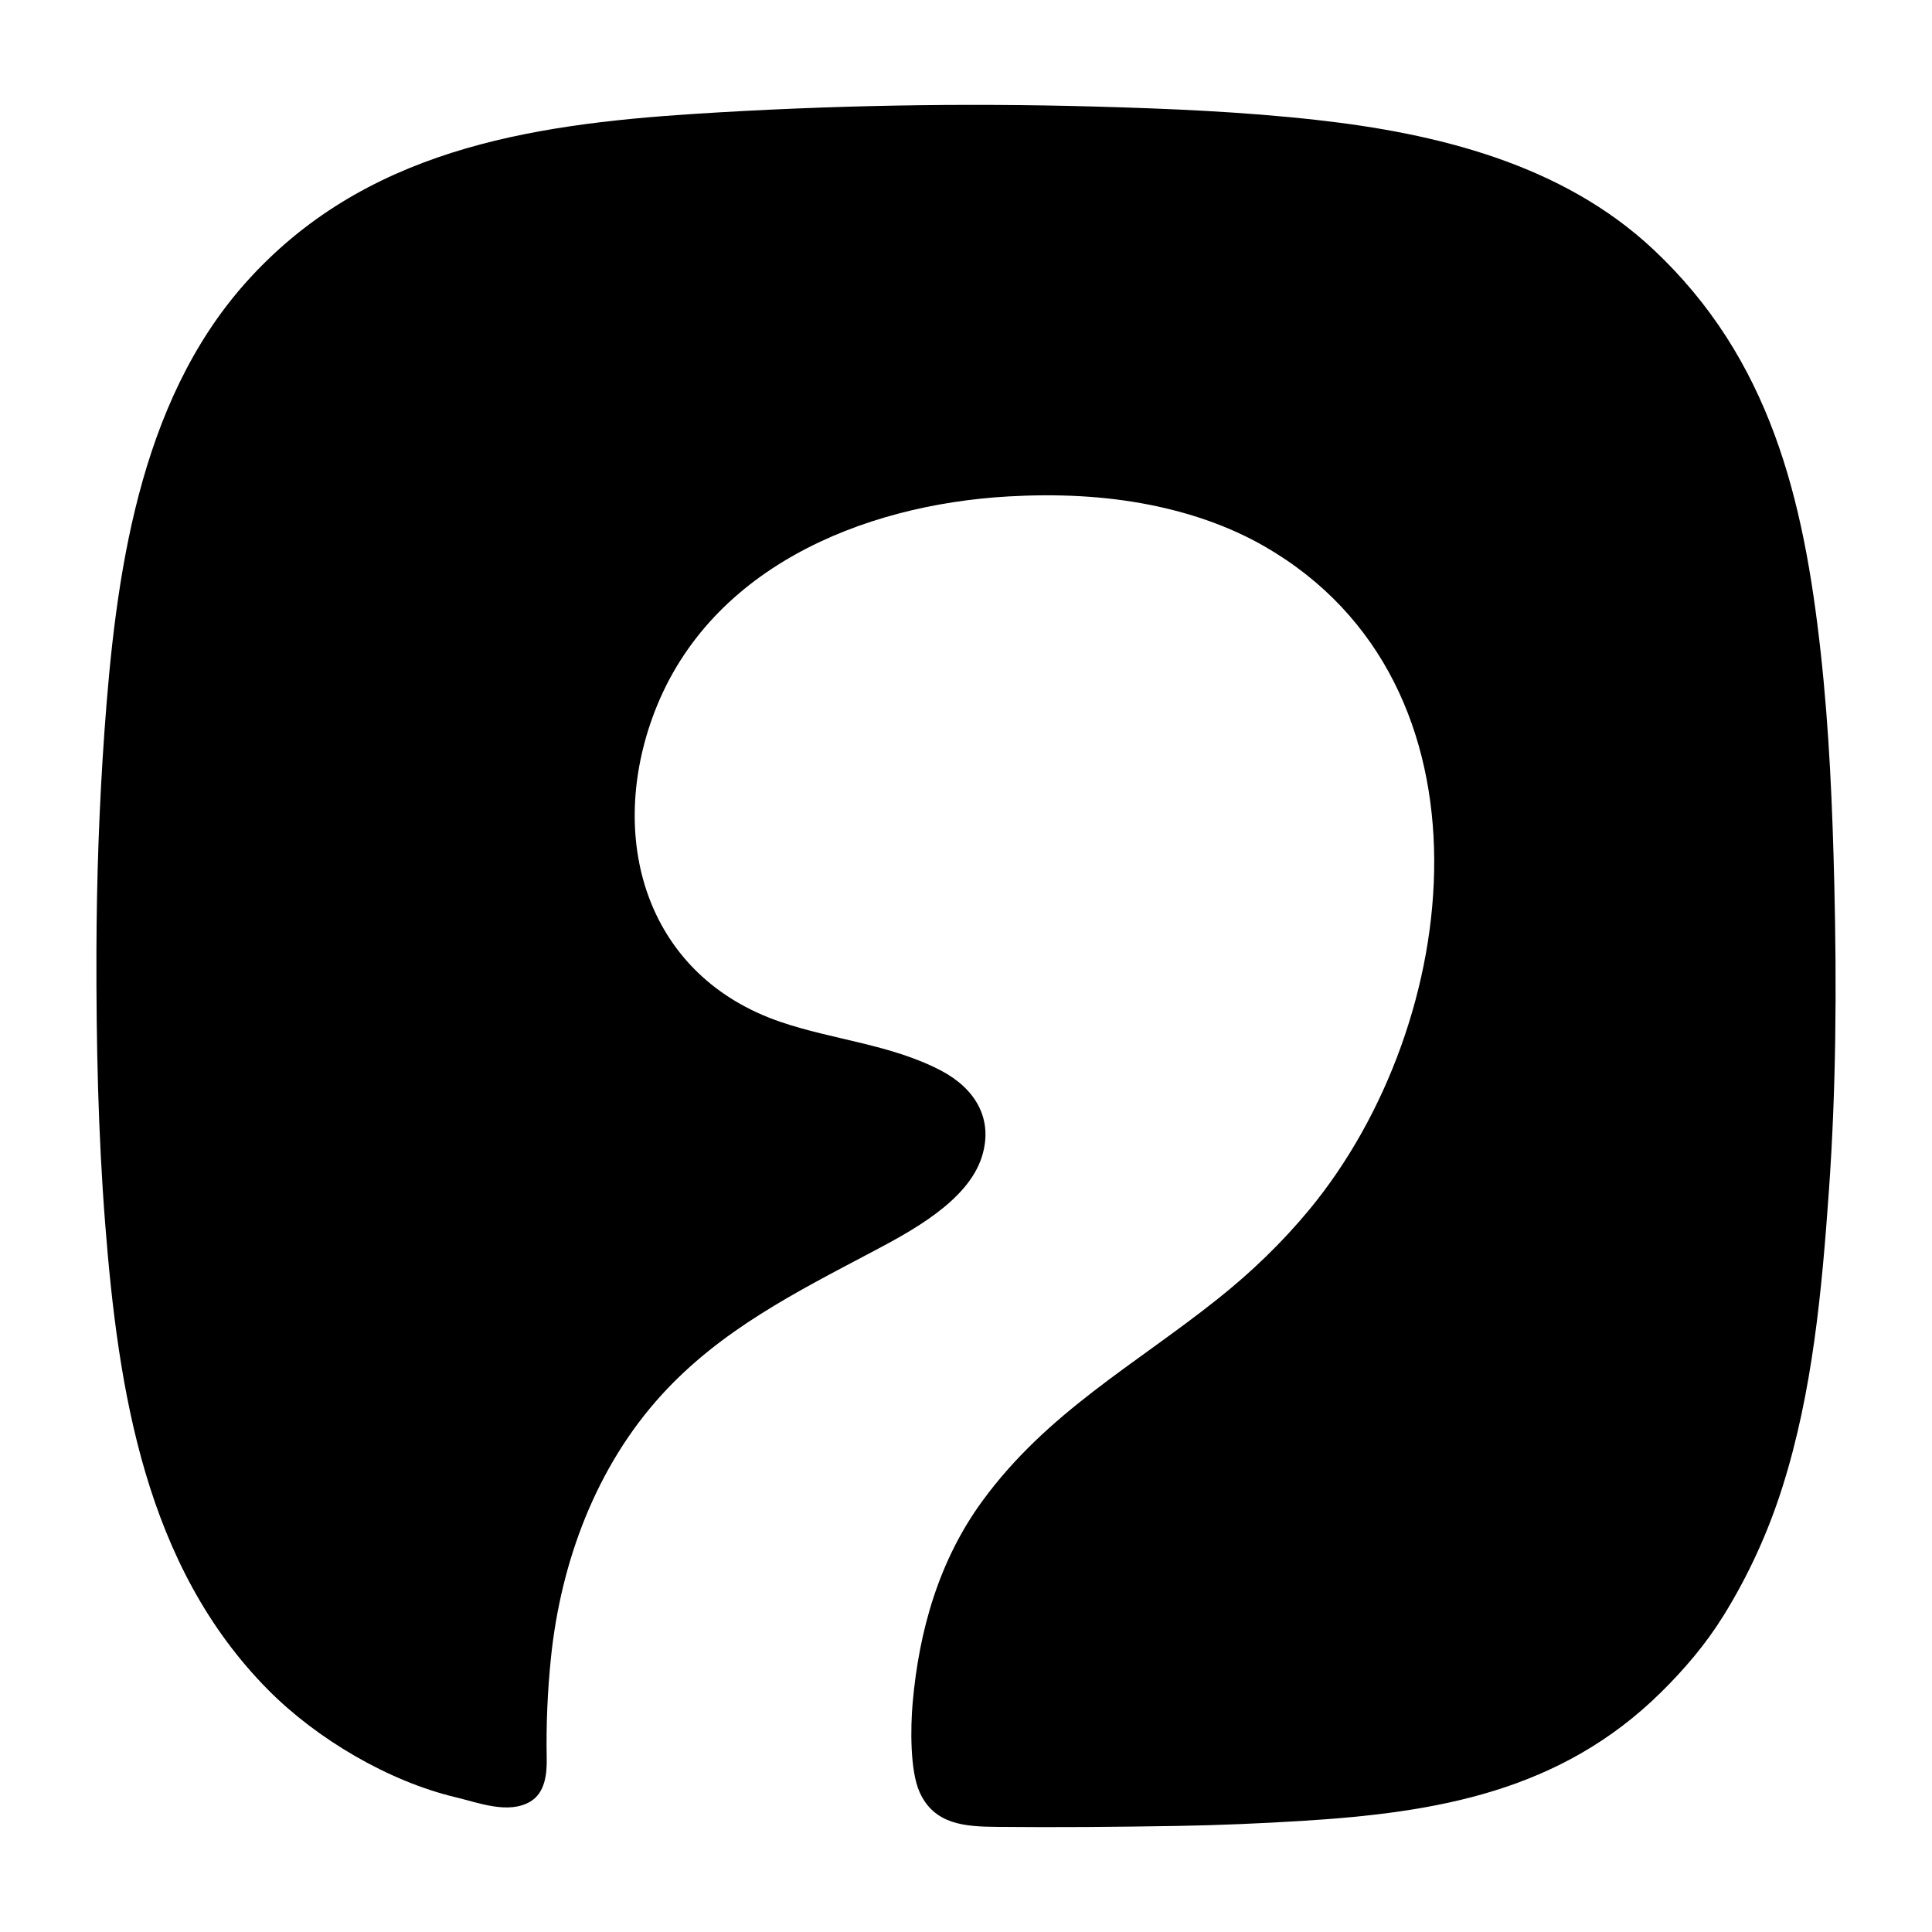
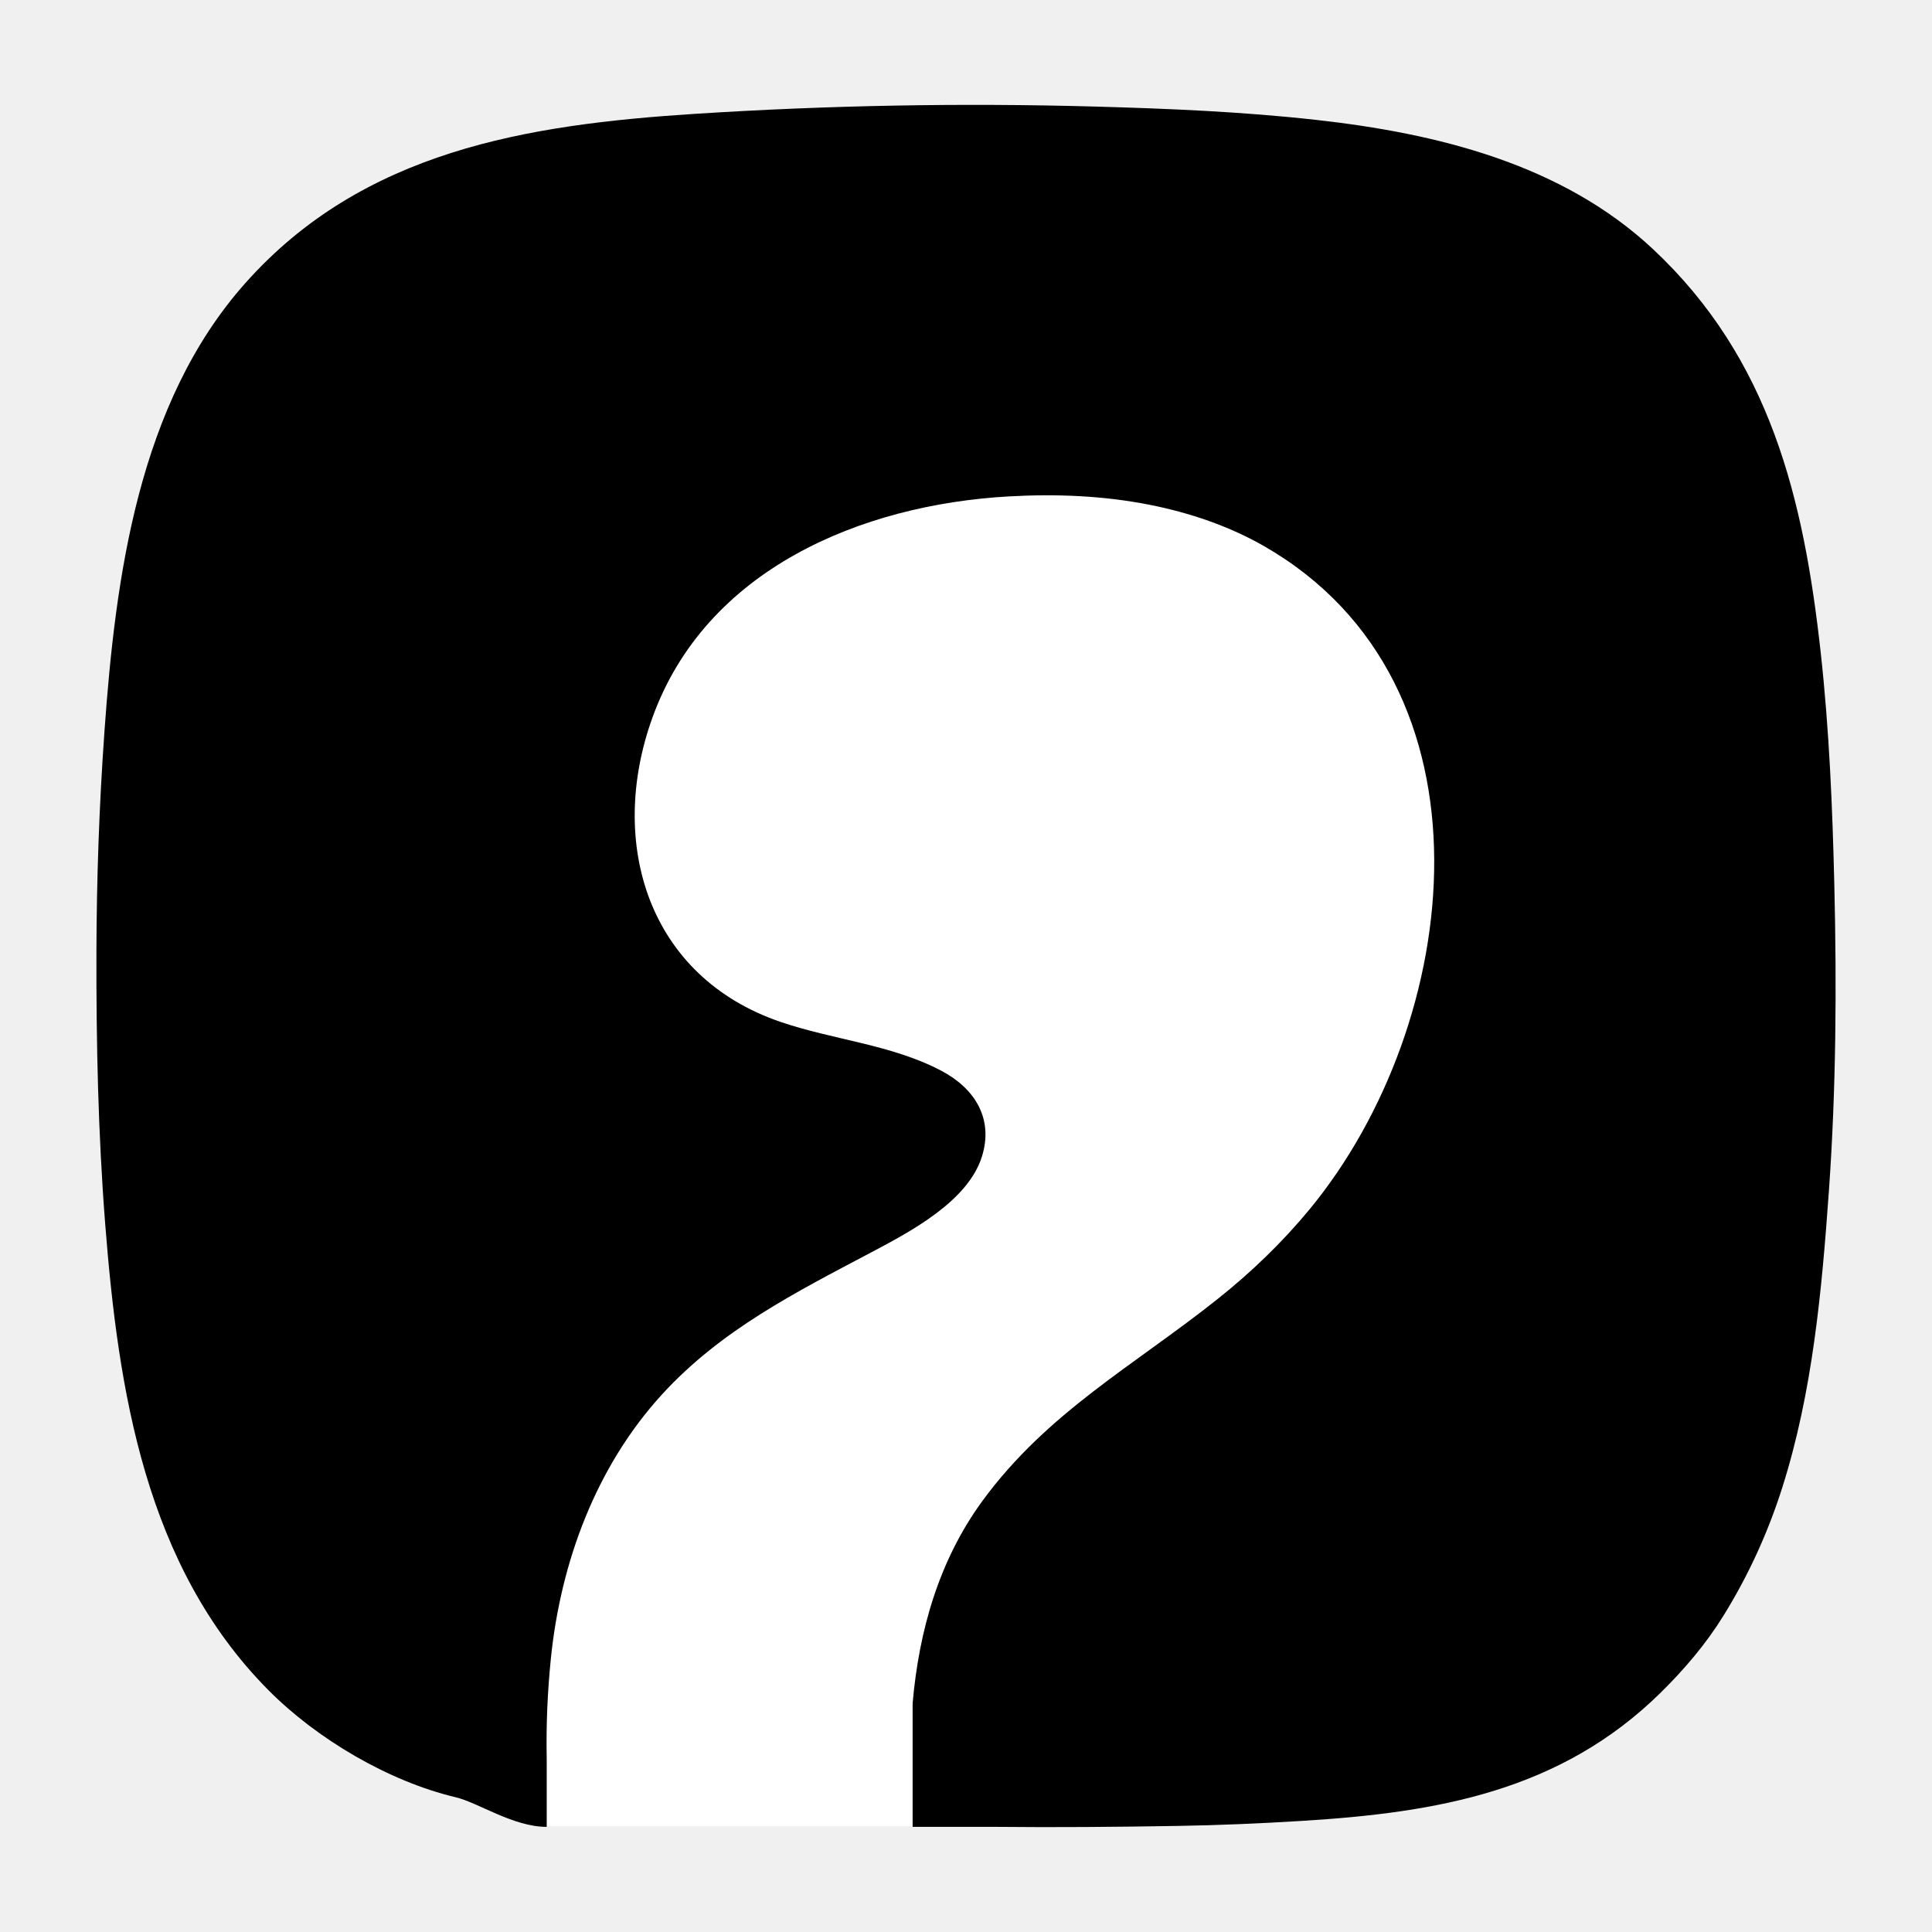
<svg xmlns="http://www.w3.org/2000/svg" width="512" height="512" viewBox="0 0 512 512">
  <g id="Selection">
-     <rect id="White_icon_background" data-name="White icon background" x="0" y="0" width="512" height="512" fill="#ffffff" />
-     <path d="M25.554 252.435 C25.602 232.885 26.292 213.294 27.684 193.794 C30.602 152.902 36.656 106.921 64.996 75.048 C96.198 39.956 139.675 33.028 184.177 30.17 C219.445 27.904 254.823 27.255 290.153 28.238 C309.733 28.782 329.225 29.599 348.706 31.764 C380.677 35.315 413.887 43.399 438.063 66.023 C469.114 95.085 478 132.11 482.504 172.898 C484.767 193.409 485.628 213.969 486.116 234.589 C486.755 261.514 486.592 288.674 484.682 315.55 C482.803 341.958 480.38 368.843 472.325 394.21 C468.516 406.209 463.333 417.541 456.697 428.239 C452.084 435.679 446.387 442.37 440.168 448.5 C413.539 474.754 380.765 480.366 344.951 482.562 C334.017 483.233 323.071 483.707 312.116 483.889 C296.069 484.155 280.038 484.302 263.992 484.138 C255.756 484.053 247.608 483.567 243.716 474.965 C241.118 469.23 241.305 457.682 241.857 451.359 C243.541 432.133 248.835 413.494 260.377 397.728 C277.555 374.265 300.585 361.846 322.721 344.219 C331.615 337.137 339.798 329.269 347.039 320.497 C387.828 271.073 398.34 181.209 335.109 144.797 C325.786 139.429 315.243 135.871 304.714 133.784 C292.419 131.348 279.815 130.85 267.329 131.554 C228.237 133.759 186.977 150.848 172.825 190.383 C160.994 223.432 171.722 258.836 206.864 270.821 C220.858 275.592 236.231 276.805 249.422 283.741 C258.344 288.433 263.366 296.447 260.216 306.515 C256.512 318.348 241.3 326.384 231.037 331.812 C210.843 342.494 191.059 352.434 175.393 369.591 C157.962 388.682 148.605 413.948 145.996 439.426 C145.095 448.249 144.71 457.123 144.885 465.989 C144.966 470.087 144.45 475.114 140.548 477.433 C134.745 480.884 126.773 477.723 120.778 476.297 C102.934 472.058 83.952 460.837 71.086 447.86 C38.523 415.007 31.34 368.574 27.879 324.373 C26.006 300.46 25.494 276.417 25.554 252.435 Z" fill="#000000" />
+     <path id="Black_tile__transparent_exterior_" data-name="Black tile (transparent exterior)" d="M25.554 252.435 C25.602 232.885 26.292 213.294 27.684 193.794 C30.602 152.902 36.656 106.921 64.996 75.048 C96.198 39.956 139.675 33.028 184.177 30.17 C219.445 27.904 254.823 27.255 290.153 28.238 C309.733 28.782 329.225 29.599 348.706 31.764 C380.677 35.315 413.887 43.399 438.063 66.023 C469.114 95.085 478 132.11 482.504 172.898 C484.767 193.409 485.628 213.969 486.116 234.589 C486.755 261.514 486.592 288.674 484.682 315.55 C482.803 341.958 480.38 368.843 472.325 394.21 C468.516 406.209 463.333 417.541 456.697 428.239 C452.084 435.679 446.387 442.37 440.168 448.5 C413.539 474.754 380.765 480.366 344.951 482.562 C334.017 483.233 323.071 483.707 312.116 483.889 C296.069 484.155 280.038 484.302 263.992 484.138 L144.885 484.138 C136 484.138 126.773 477.723 120.778 476.297 C102.934 472.058 83.952 460.837 71.086 447.86 C38.523 415.007 31.34 368.574 27.879 324.373 C26.006 300.46 25.494 276.417 25.554 252.435 Z" fill="#000000" />
+     <path id="White_glyph__transparent_exterior_" data-name="White glyph (transparent exterior)" d="M241.857 484.138 L241.857 451.359 C243.541 432.133 248.835 413.494 260.377 397.728 C277.555 374.265 300.585 361.846 322.721 344.219 C331.615 337.137 339.798 329.269 347.039 320.497 C387.828 271.073 398.34 181.209 335.109 144.797 C325.786 139.429 315.243 135.871 304.714 133.784 C292.419 131.348 279.815 130.85 267.329 131.554 C228.237 133.759 186.977 150.848 172.825 190.383 C160.994 223.432 171.722 258.836 206.864 270.821 C220.858 275.592 236.231 276.805 249.422 283.741 C258.344 288.433 263.366 296.447 260.216 306.515 C256.512 318.348 241.3 326.384 231.037 331.812 C210.843 342.494 191.059 352.434 175.393 369.591 C157.962 388.682 148.605 413.948 145.996 439.426 C145.095 448.249 144.71 457.123 144.885 465.989 L144.885 484.138 Z" fill="#ffffff" />
  </g>
</svg>
